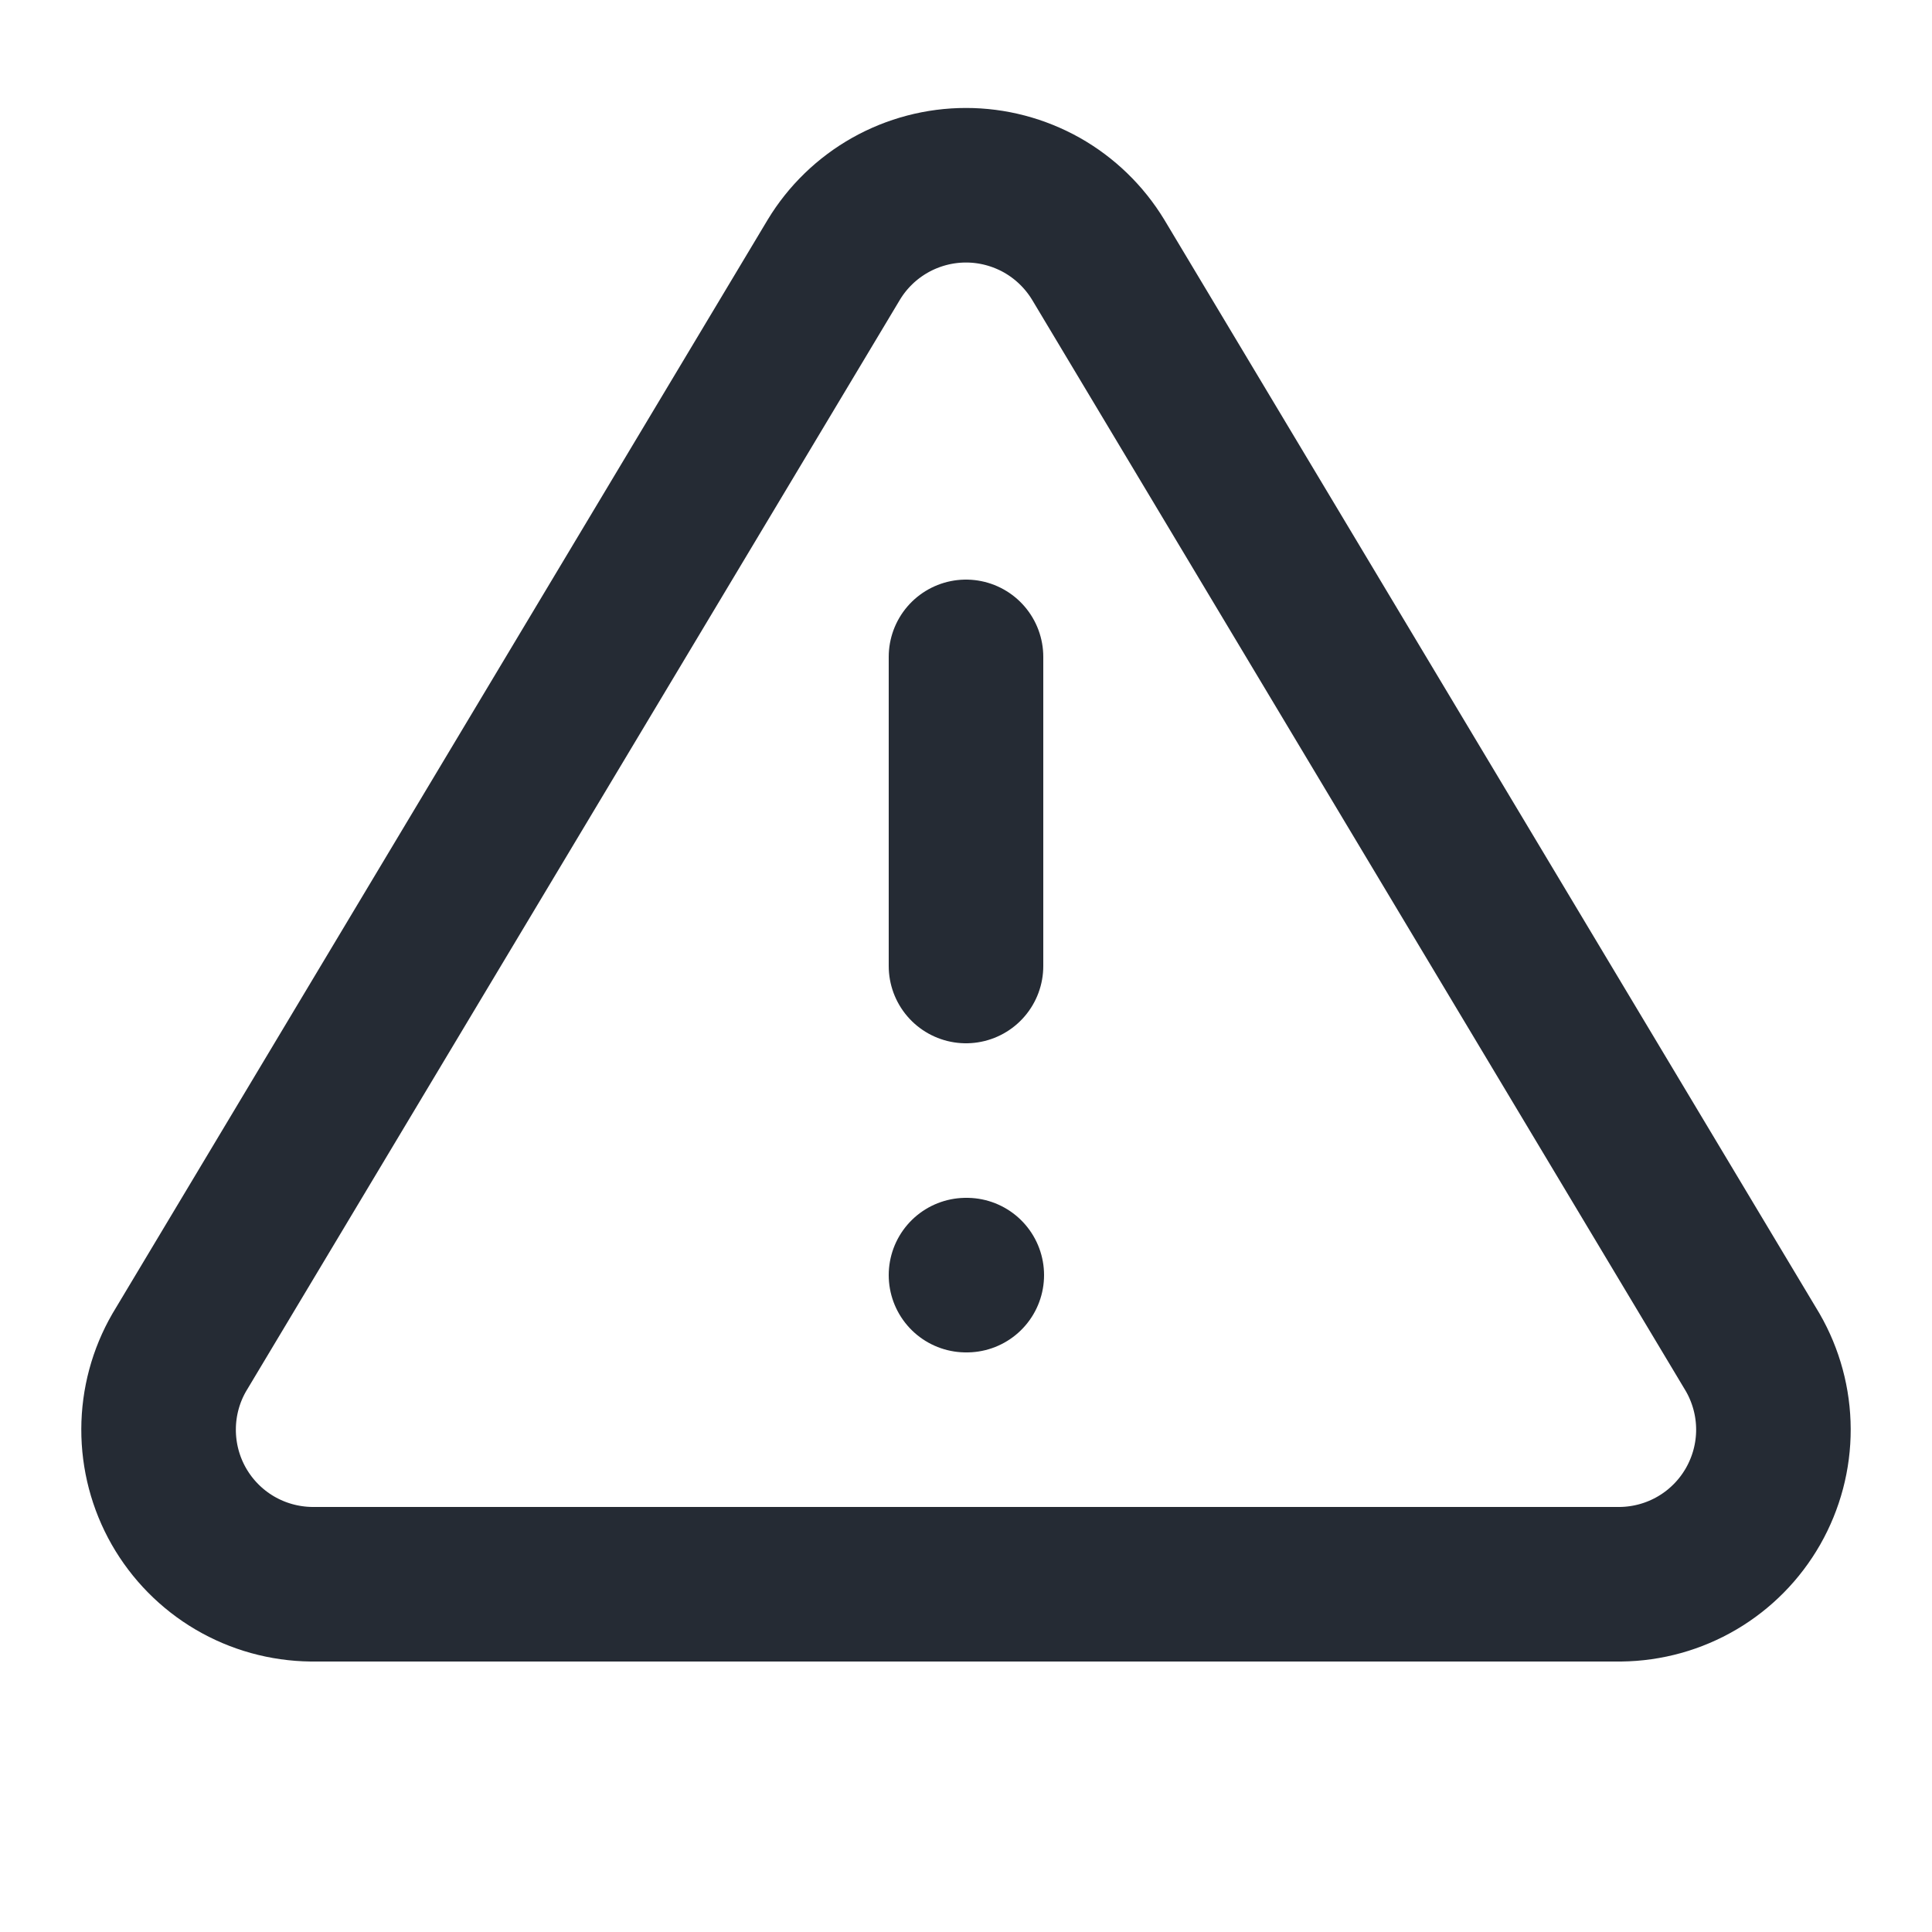
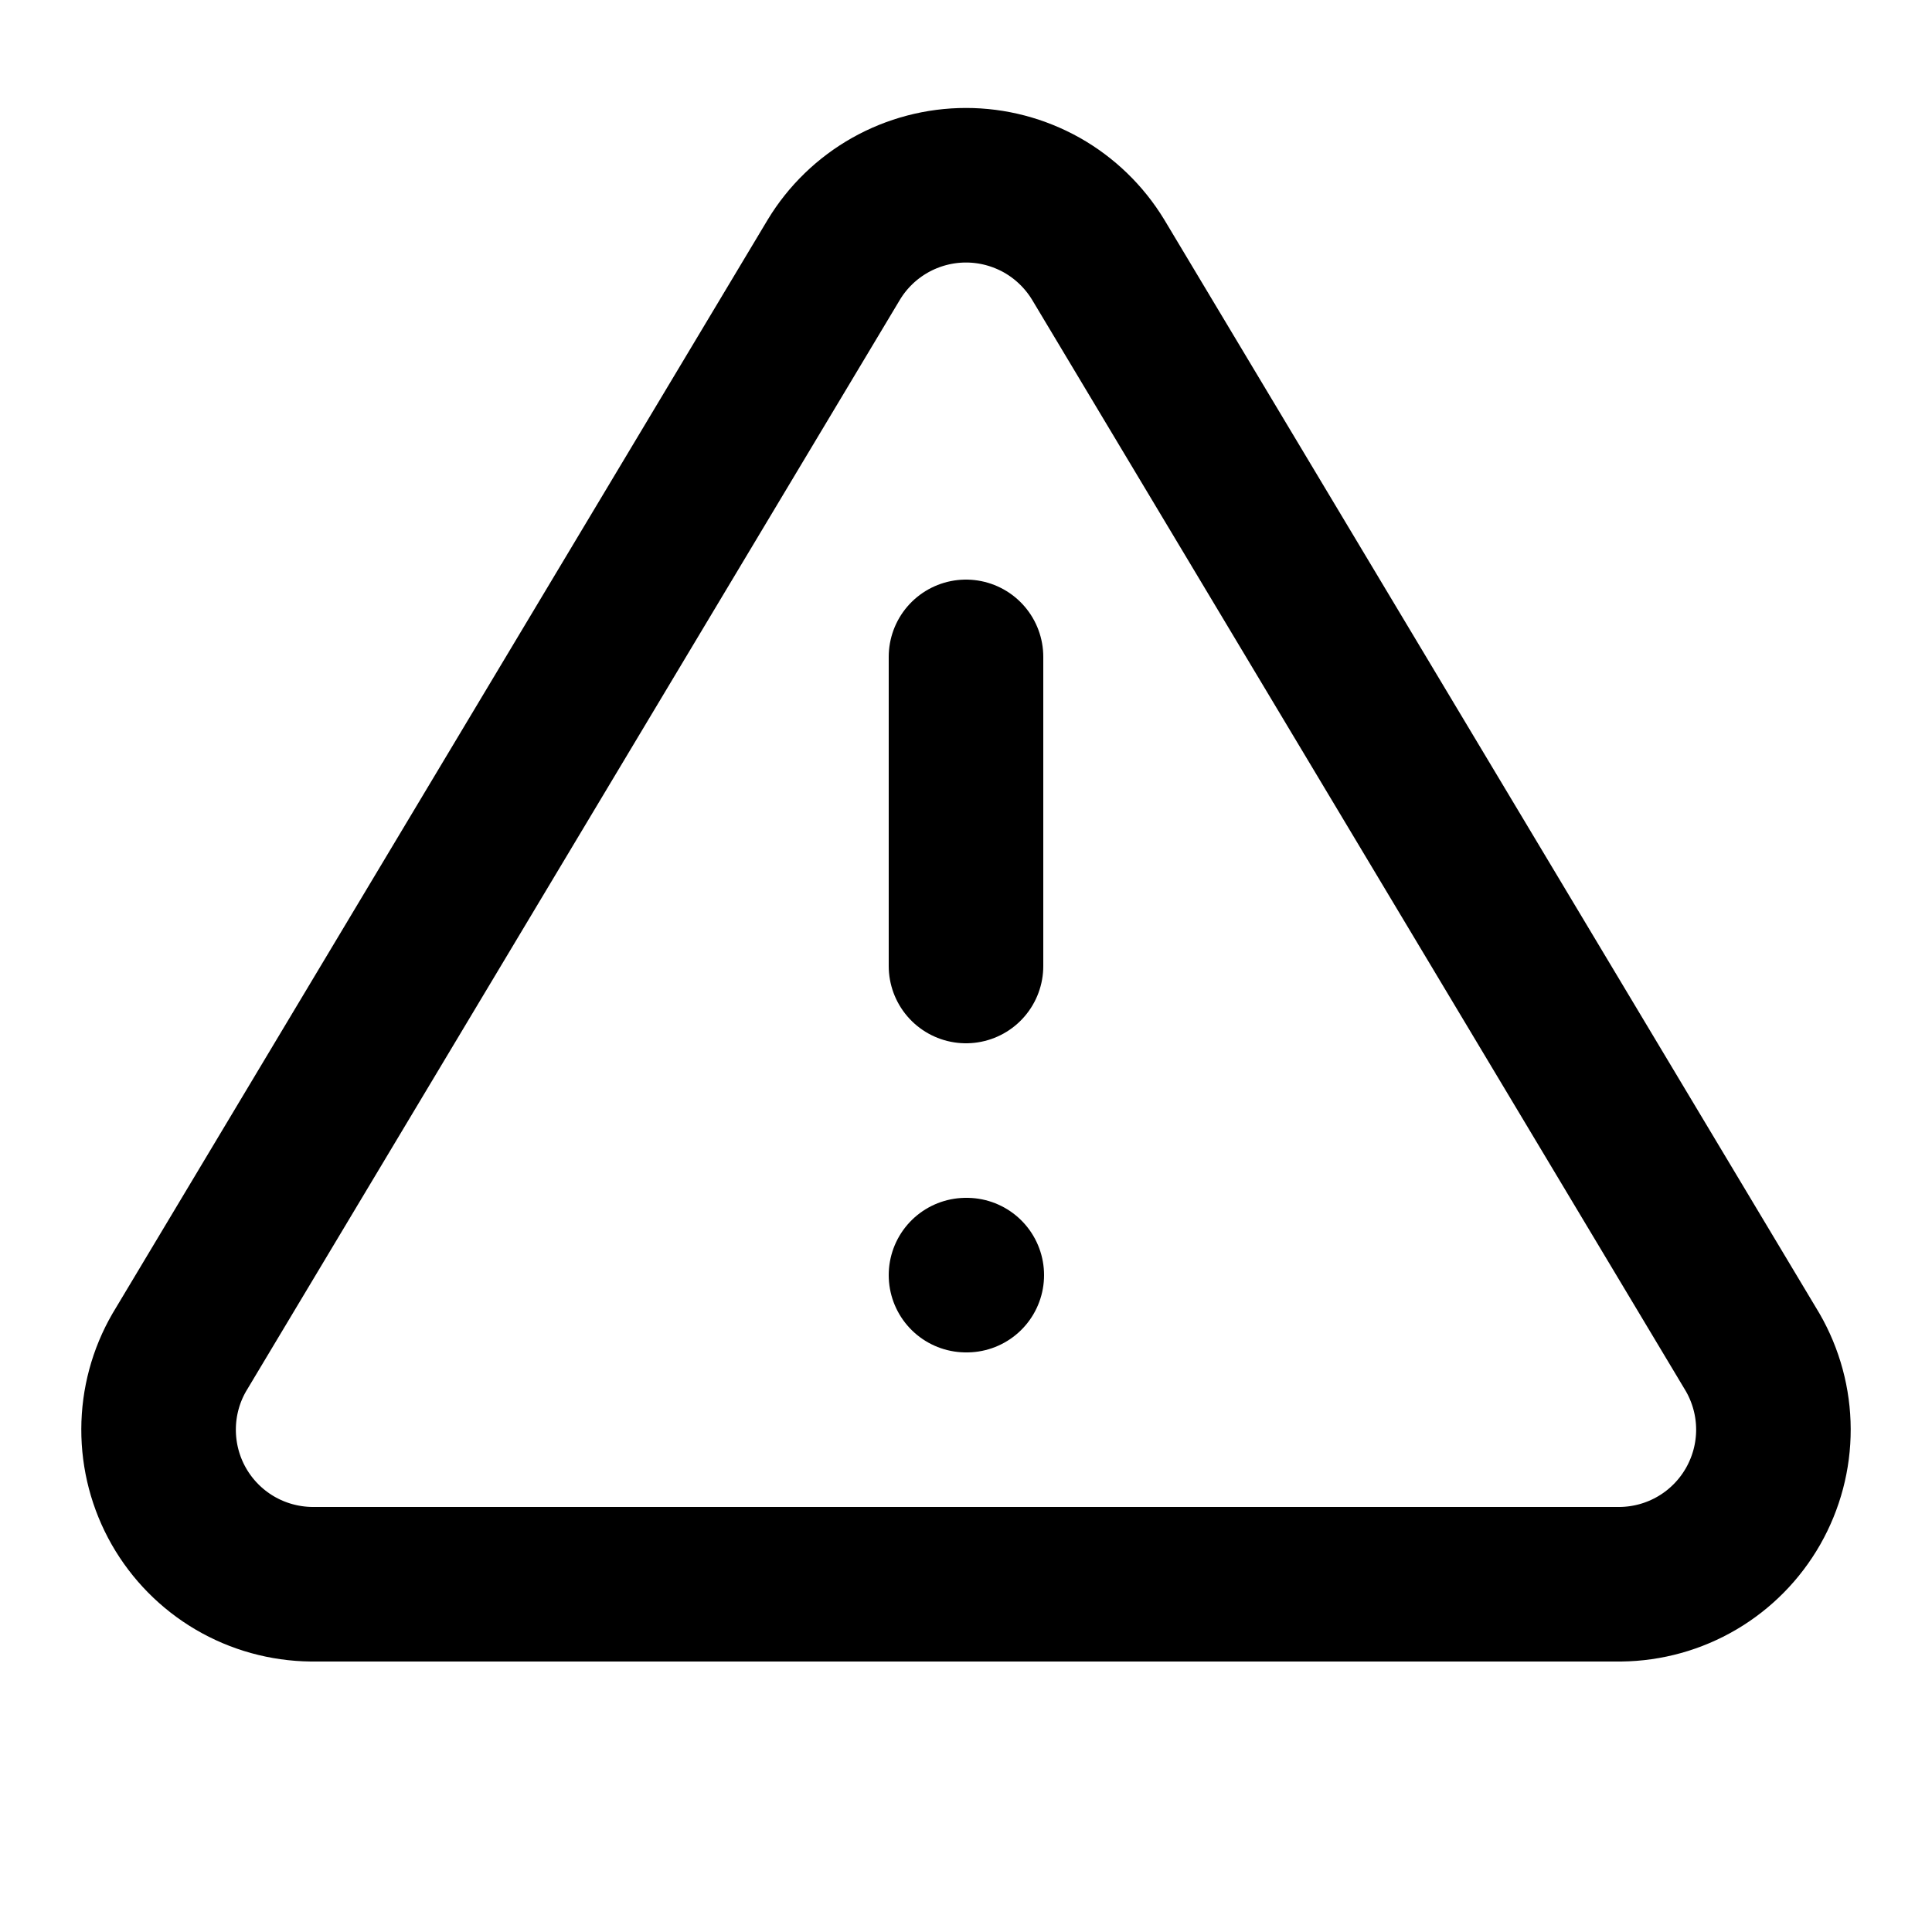
<svg xmlns="http://www.w3.org/2000/svg" width="25" height="25" viewBox="0 0 25 25" fill="none">
-   <path d="M12.5 8.5V12.5M12.5 16.5H12.51M10.79 3.36L2.32 17.5C2.145 17.802 2.053 18.145 2.052 18.494C2.051 18.844 2.141 19.187 2.314 19.491C2.487 19.794 2.736 20.047 3.037 20.224C3.338 20.401 3.681 20.496 4.03 20.5H20.97C21.319 20.496 21.661 20.401 21.962 20.224C22.263 20.047 22.512 19.794 22.685 19.491C22.858 19.187 22.949 18.844 22.948 18.494C22.947 18.145 22.854 17.802 22.68 17.5L14.21 3.36C14.031 3.066 13.78 2.823 13.481 2.654C13.181 2.486 12.844 2.397 12.5 2.397C12.156 2.397 11.818 2.486 11.519 2.654C11.219 2.823 10.968 3.066 10.79 3.36Z" stroke="#252B34" stroke-width="2" stroke-linecap="round" stroke-linejoin="round" />
+   <path d="M12.5 8.5V12.5M12.5 16.5H12.51M10.79 3.36L2.32 17.5C2.145 17.802 2.053 18.145 2.052 18.494C2.051 18.844 2.141 19.187 2.314 19.491C2.487 19.794 2.736 20.047 3.037 20.224C3.338 20.401 3.681 20.496 4.03 20.5H20.97C21.319 20.496 21.661 20.401 21.962 20.224C22.263 20.047 22.512 19.794 22.685 19.491C22.858 19.187 22.949 18.844 22.948 18.494C22.947 18.145 22.854 17.802 22.68 17.5L14.21 3.36C14.031 3.066 13.78 2.823 13.481 2.654C13.181 2.486 12.844 2.397 12.5 2.397C12.156 2.397 11.818 2.486 11.519 2.654C11.219 2.823 10.968 3.066 10.79 3.36Z" stroke="black" stroke-width="2" stroke-linecap="round" stroke-linejoin="round" />
</svg>
